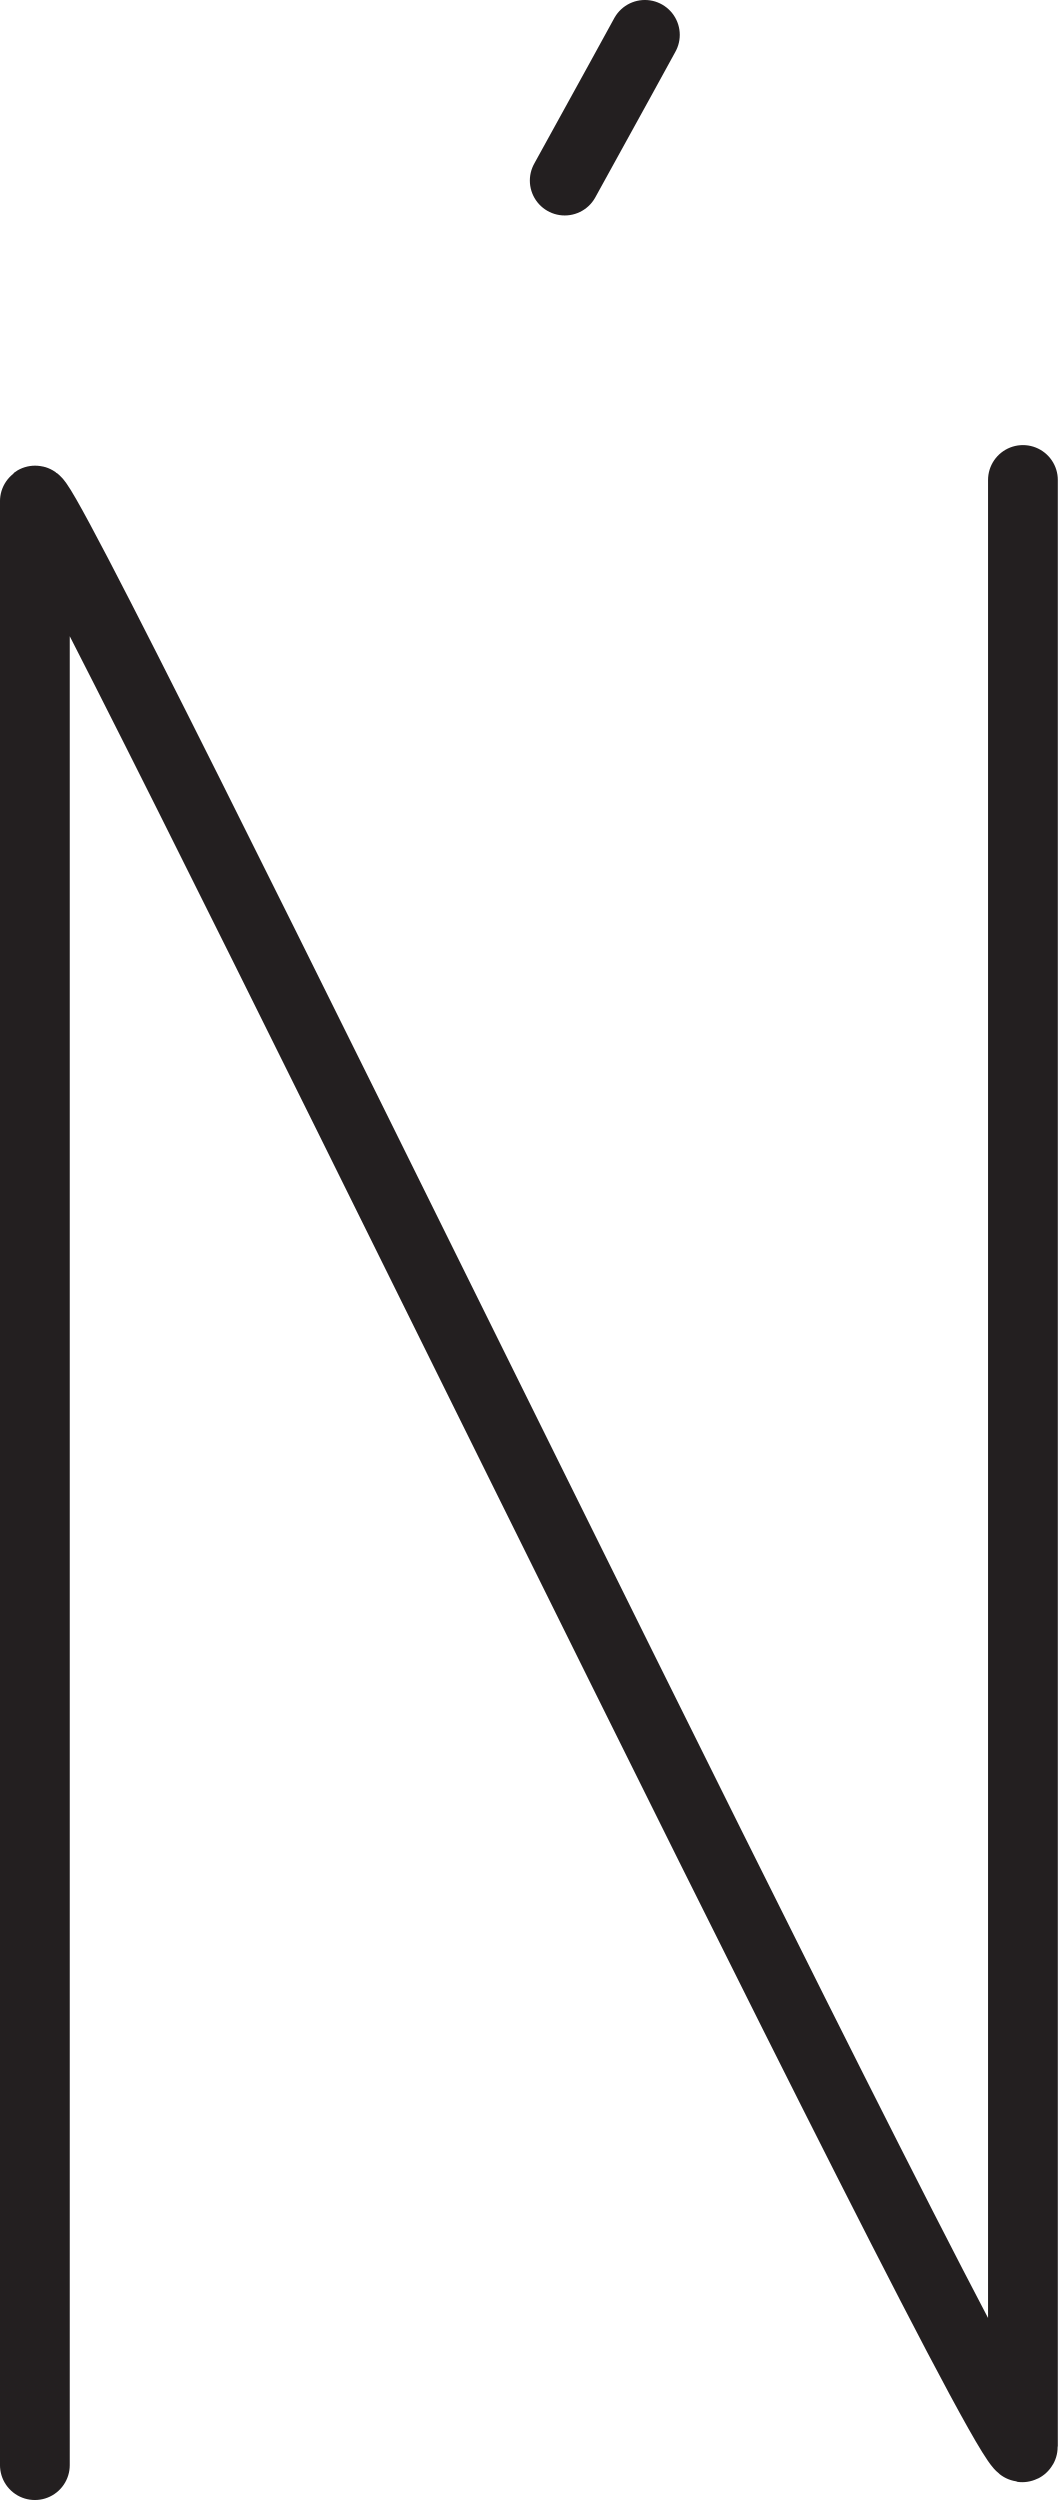
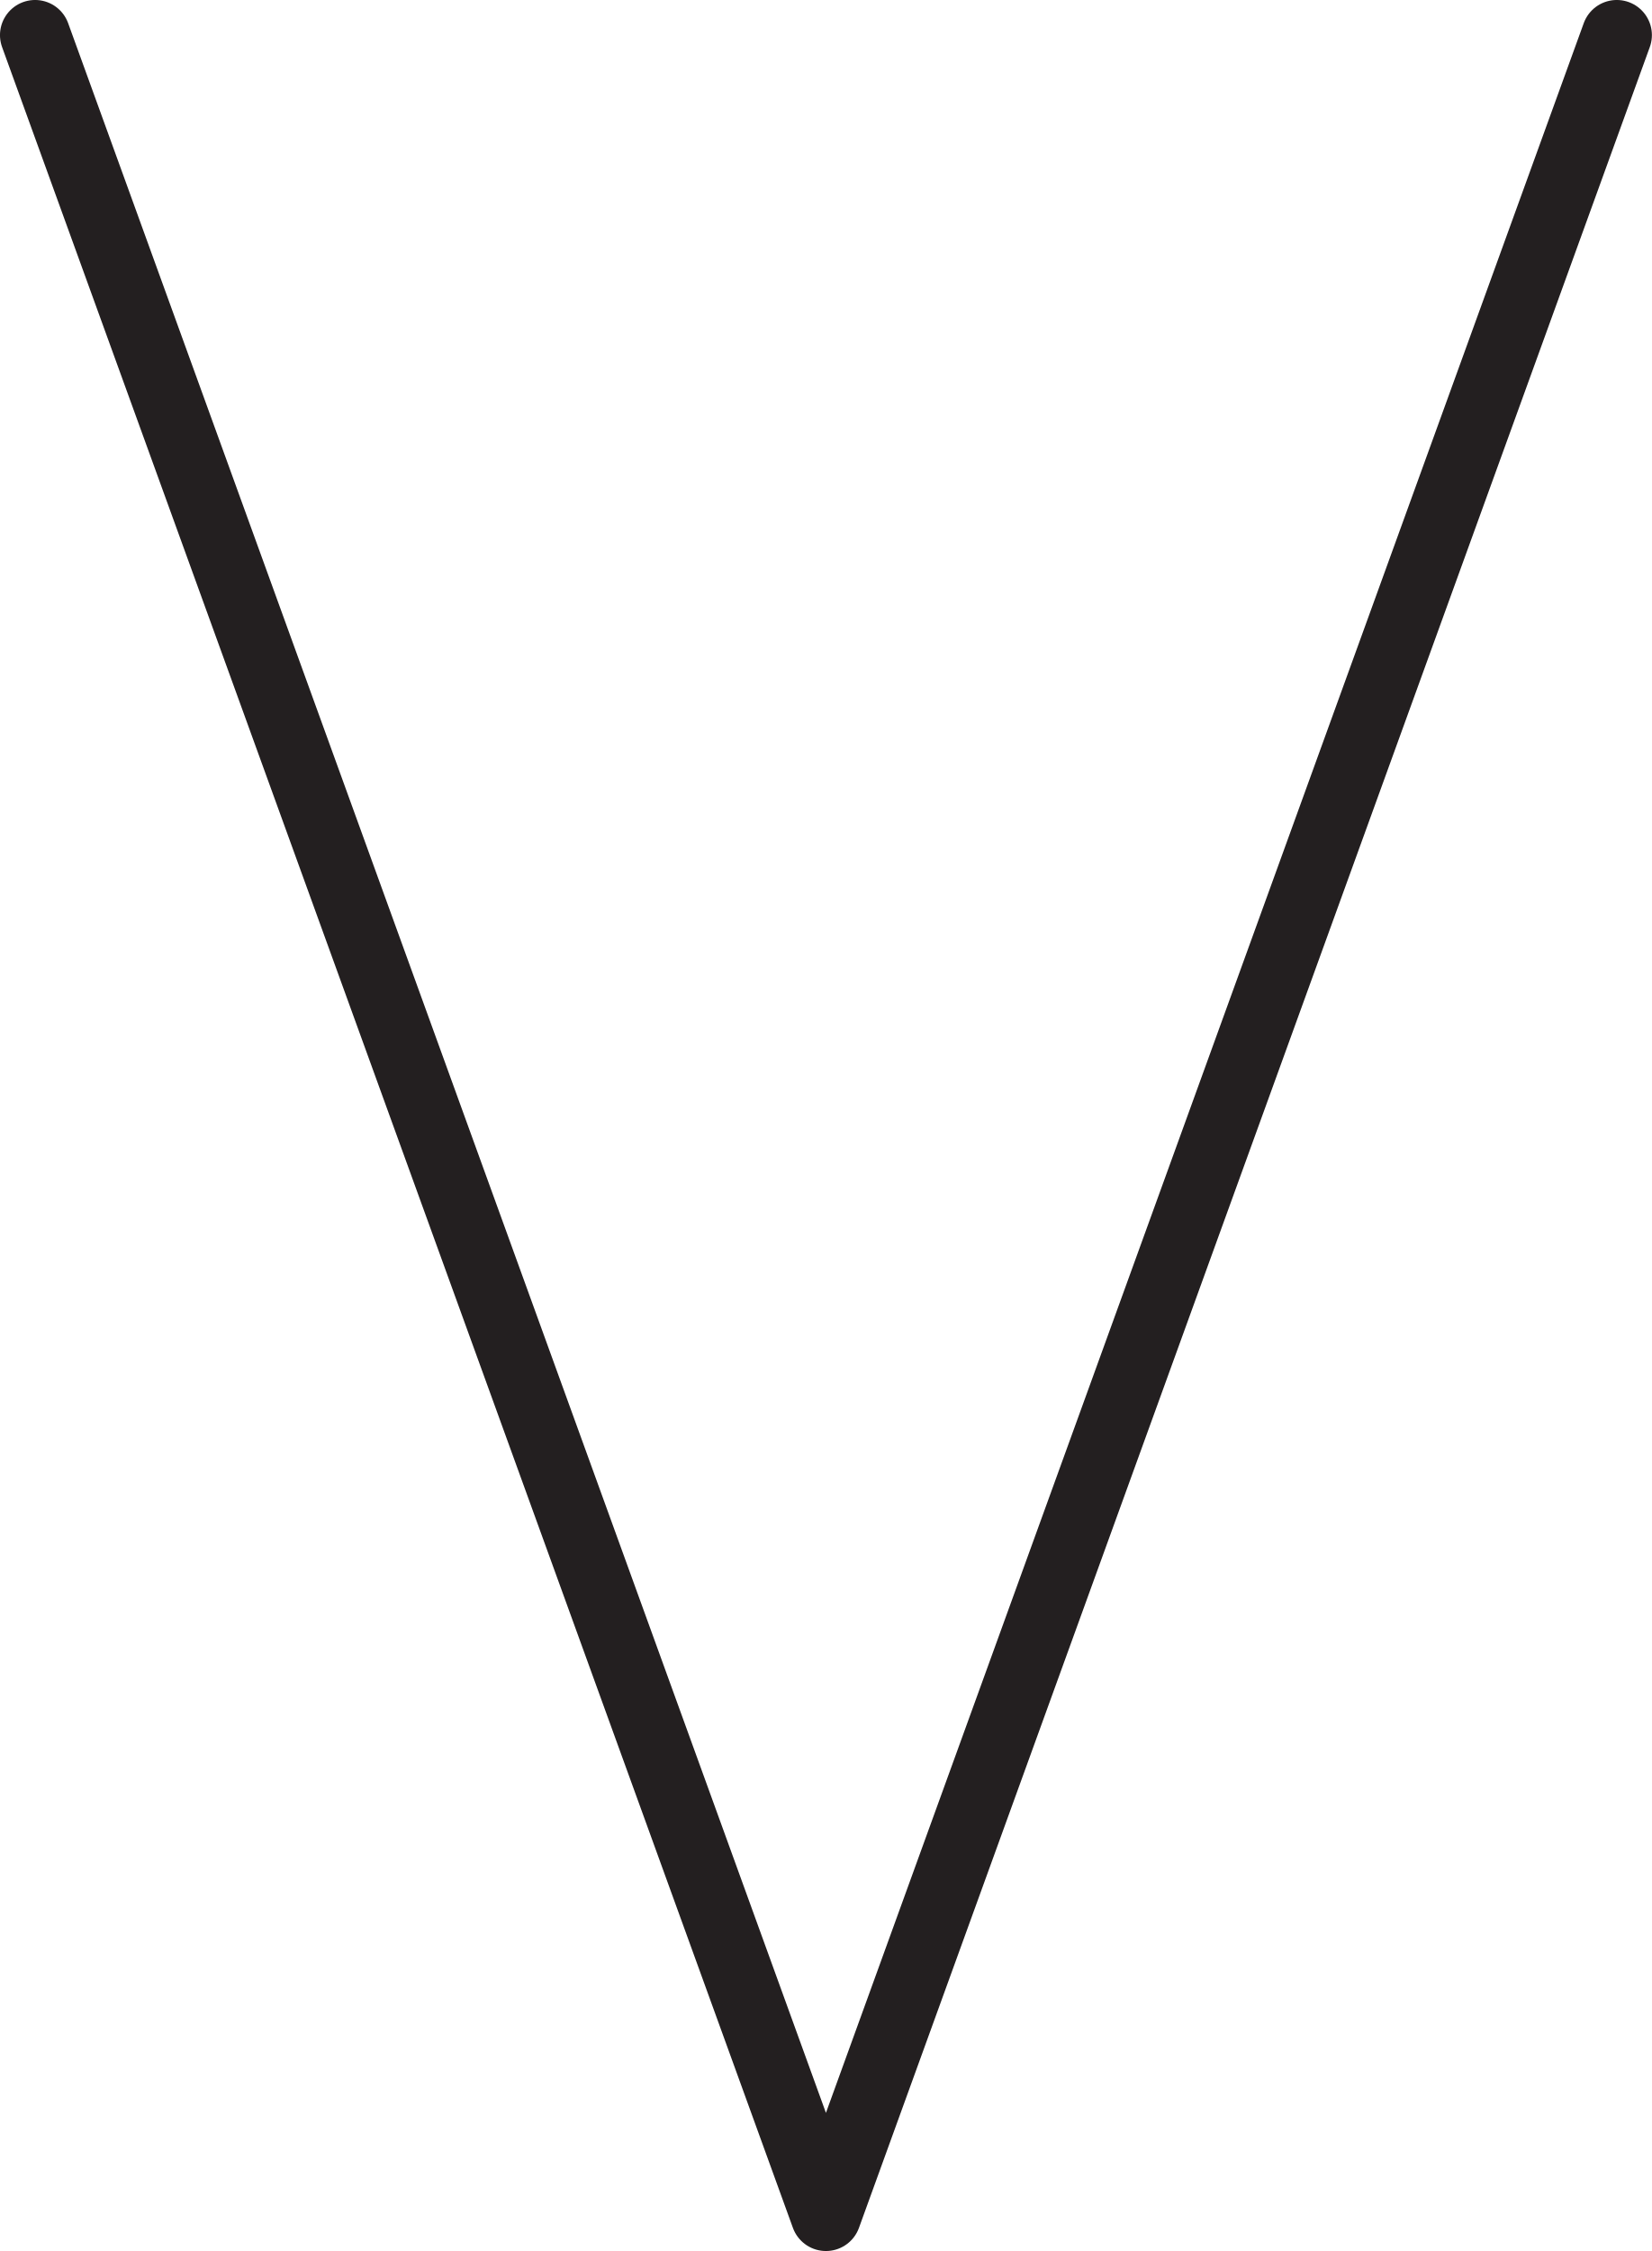
- <svg xmlns="http://www.w3.org/2000/svg" id="Layer_2" data-name="Layer 2" viewBox="0 0 257.88 609.45">
+ <svg xmlns="http://www.w3.org/2000/svg" viewBox="0 0 400 545" data-body="8.5 536.5" data-band="0.18 0.68">
  <defs>
    <style>
      .cls-1 {
        fill: none;
        stroke: #231f20;
        stroke-linecap: round;
        stroke-linejoin: round;
        stroke-width: 17.01px;
      }
    </style>
  </defs>
  <g id="Layer_1-2" data-name="Layer 1">
-     <path class="cls-1" d="M8.5,122.18c0-10.51,240.87,488.92,240.87,474.1V117.01M8.5,600.95V122.18" />
-     <path class="cls-1" d="M137.67,44.02c9.46-17.1,19.54-35.52,19.54-35.52" />
+     <path class="cls-1" d="M8.5,8.5L200,536.5L391.5,8.5" />
  </g>
</svg>
